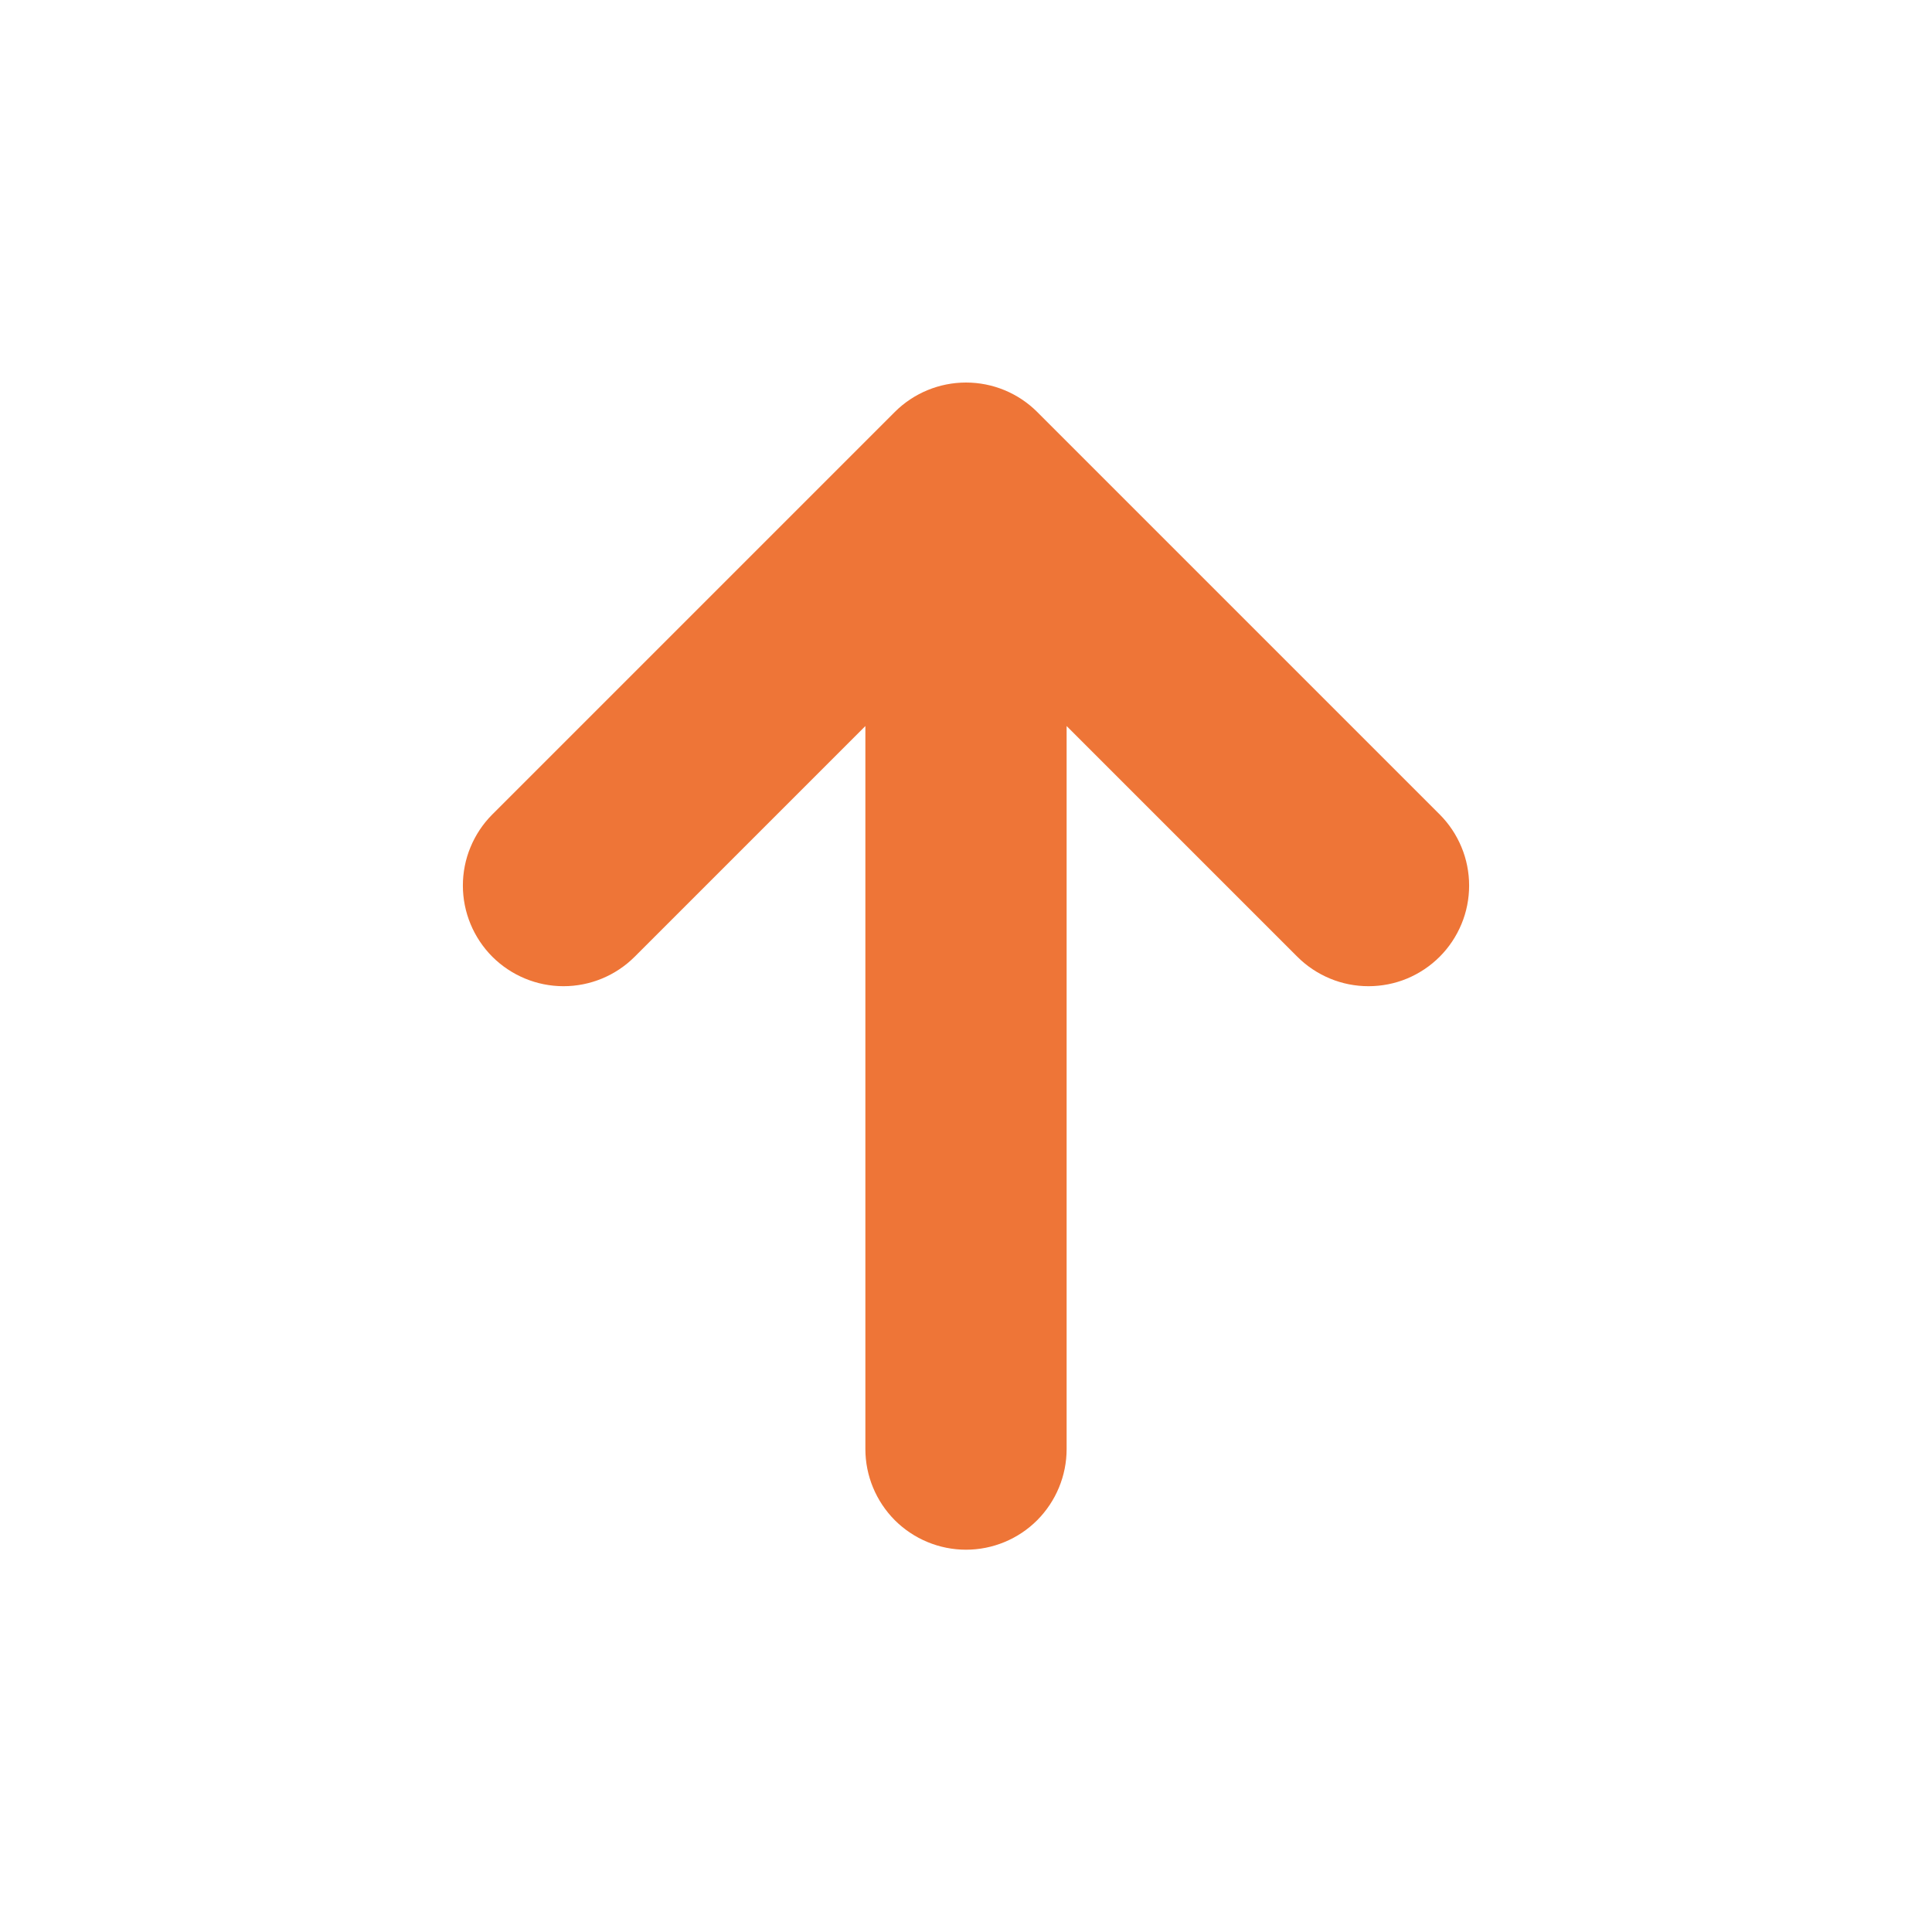
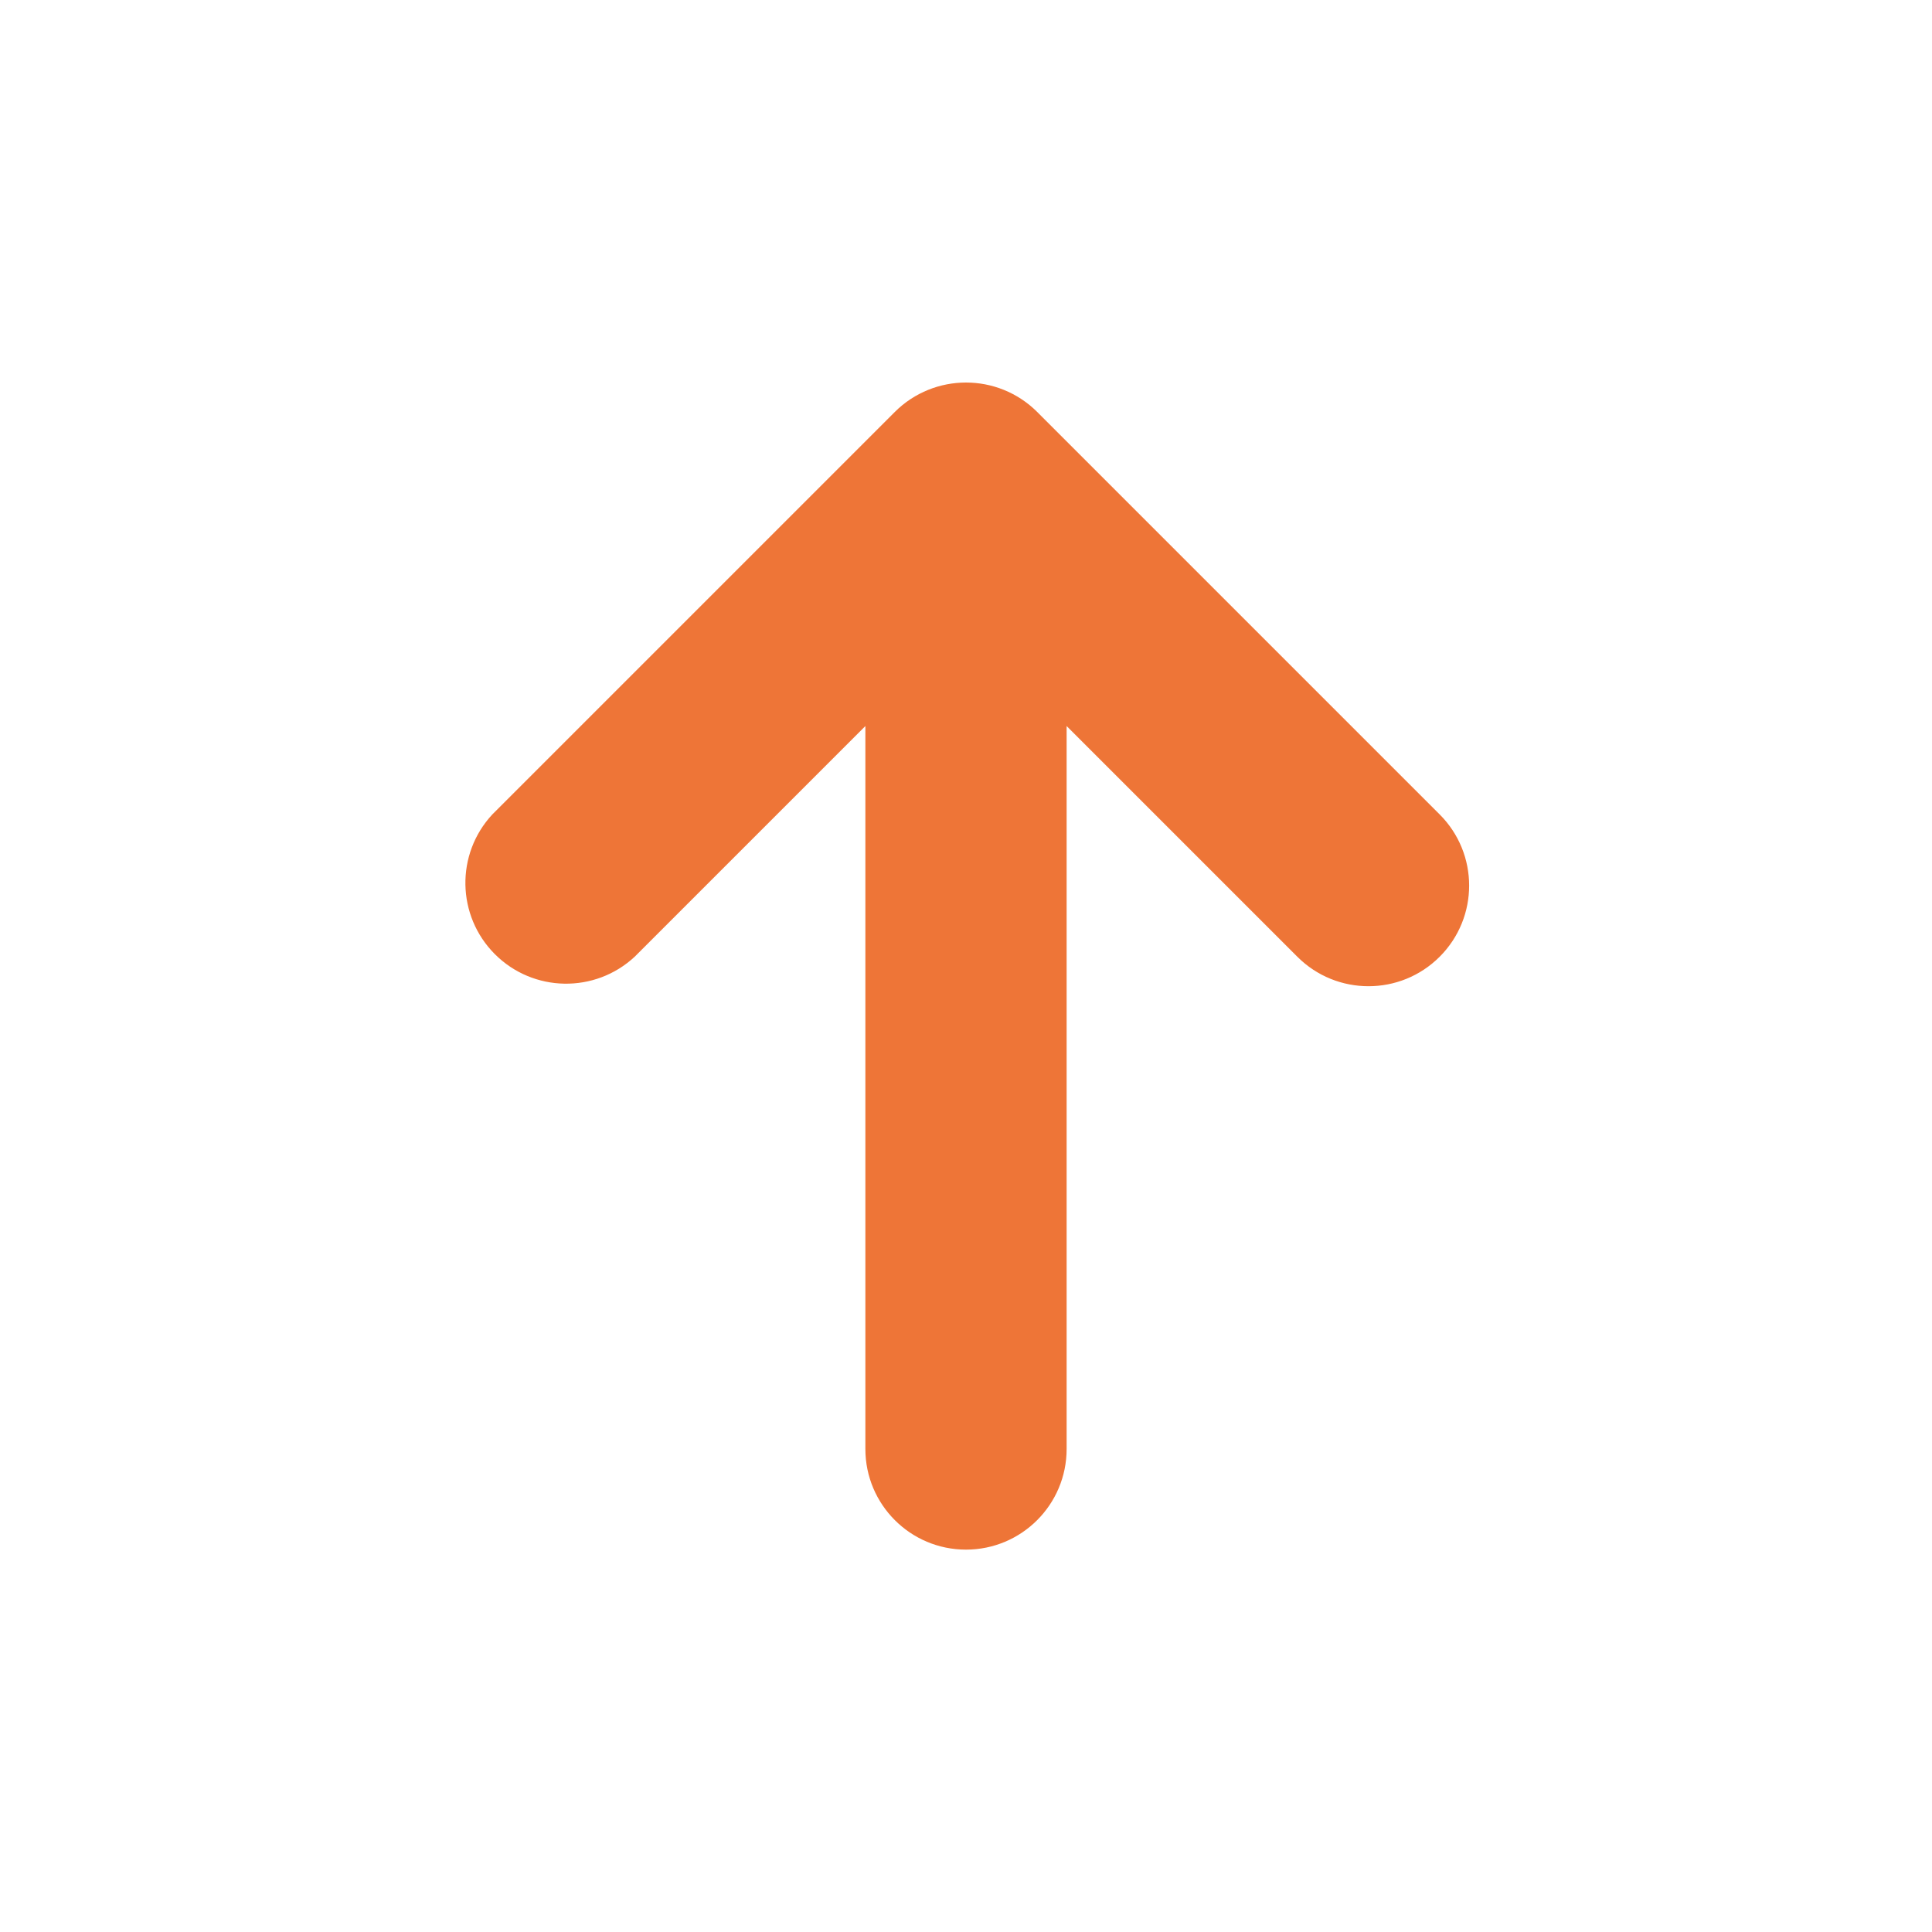
- <svg xmlns="http://www.w3.org/2000/svg" width="24" height="24" viewBox="0 0 24 24" fill="none">
-   <path d="M12.884 5.117C12.649 4.883 12.332 4.752 12 4.752C11.669 4.752 11.351 4.883 11.116 5.117L6.116 10.117C6 10.233 5.908 10.371 5.845 10.523C5.782 10.674 5.75 10.837 5.75 11.001C5.75 11.332 5.882 11.65 6.116 11.885C6.351 12.119 6.669 12.251 7 12.251C7.332 12.251 7.65 12.119 7.884 11.885L10.75 9.019V18.001C10.75 18.332 10.882 18.65 11.116 18.885C11.351 19.119 11.669 19.251 12 19.251C12.332 19.251 12.65 19.119 12.884 18.885C13.118 18.65 13.25 18.332 13.25 18.001V9.019L16.116 11.885C16.232 12.001 16.37 12.093 16.522 12.156C16.673 12.219 16.836 12.251 17 12.251C17.164 12.251 17.327 12.219 17.479 12.156C17.63 12.093 17.768 12.001 17.884 11.885C18 11.769 18.092 11.631 18.155 11.479C18.218 11.328 18.25 11.165 18.25 11.001C18.25 10.837 18.218 10.674 18.155 10.523C18.092 10.371 18 10.233 17.884 10.117L12.884 5.117Z" fill="#EE7537" />
+ <svg xmlns="http://www.w3.org/2000/svg" width="24" height="24" fill="none">
+   <path d="M12.884 5.117a1.253 1.253 0 0 0-1.768 0l-5 5a1.251 1.251 0 0 0 1.768 1.768l2.866-2.866V18a1.25 1.25 0 1 0 2.5 0V9.019l2.866 2.866a1.25 1.25 0 1 0 1.768-1.768l-5-5Z" fill="#EE7537" />
</svg>
